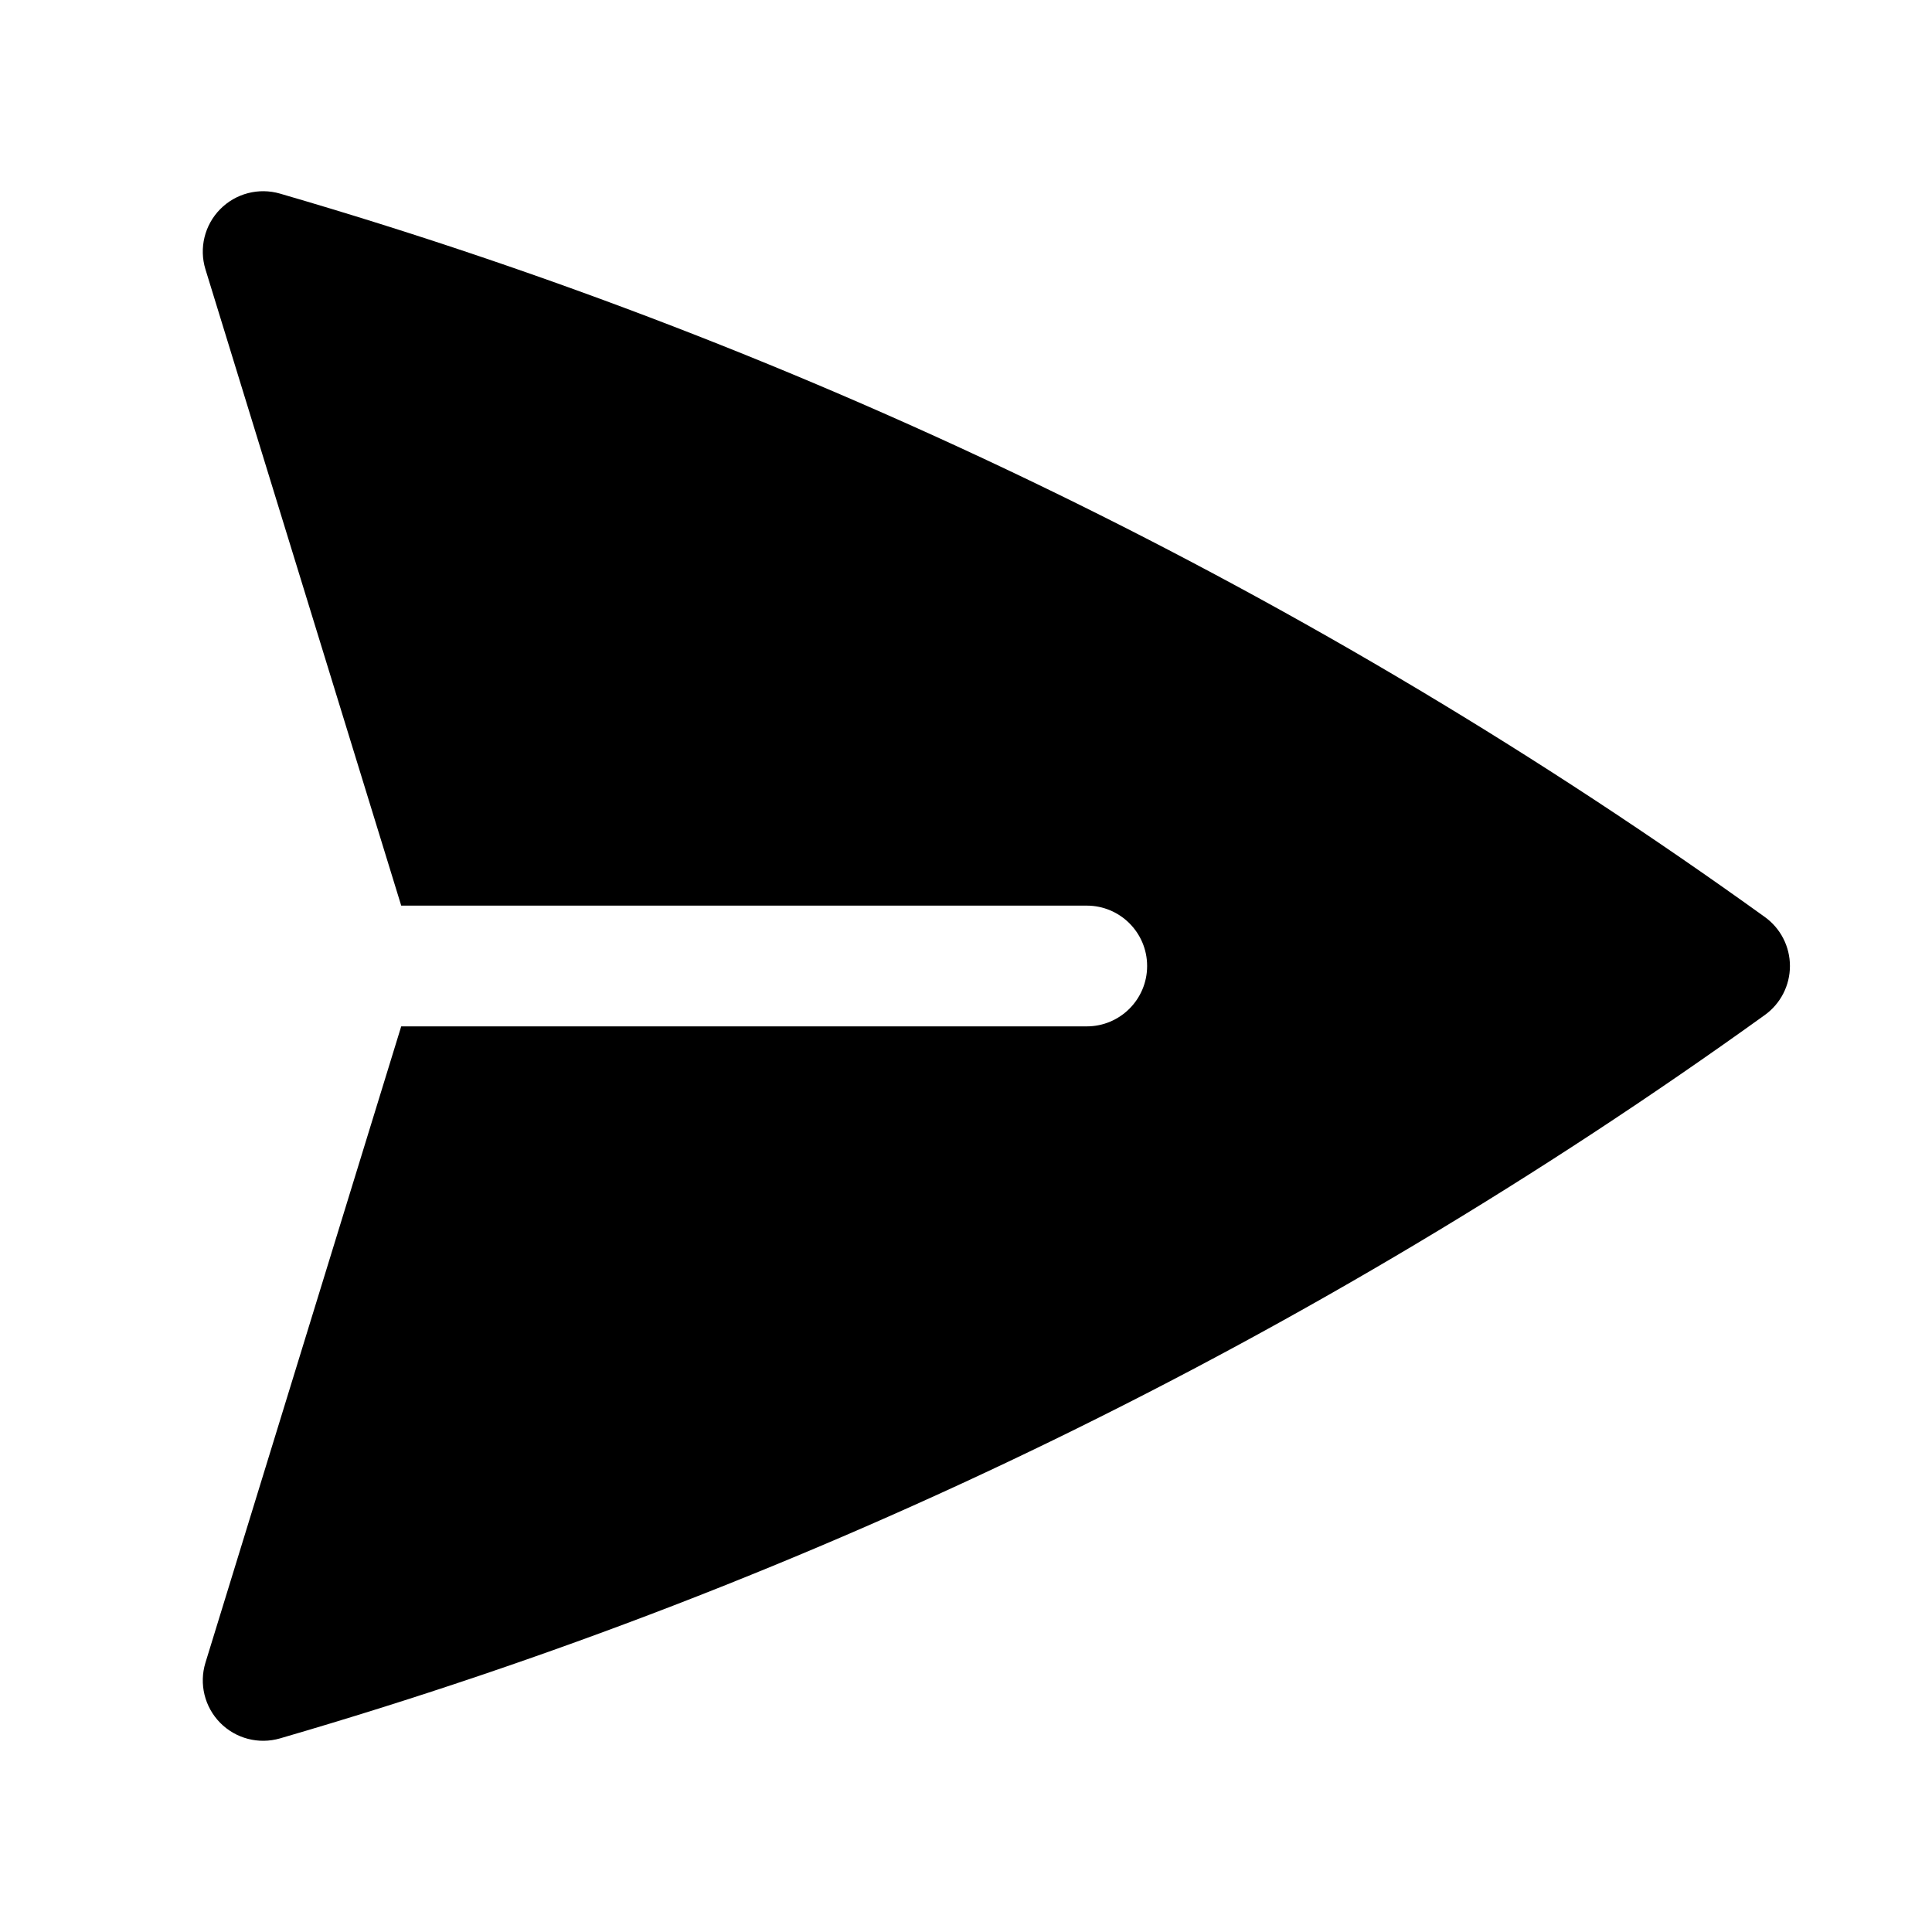
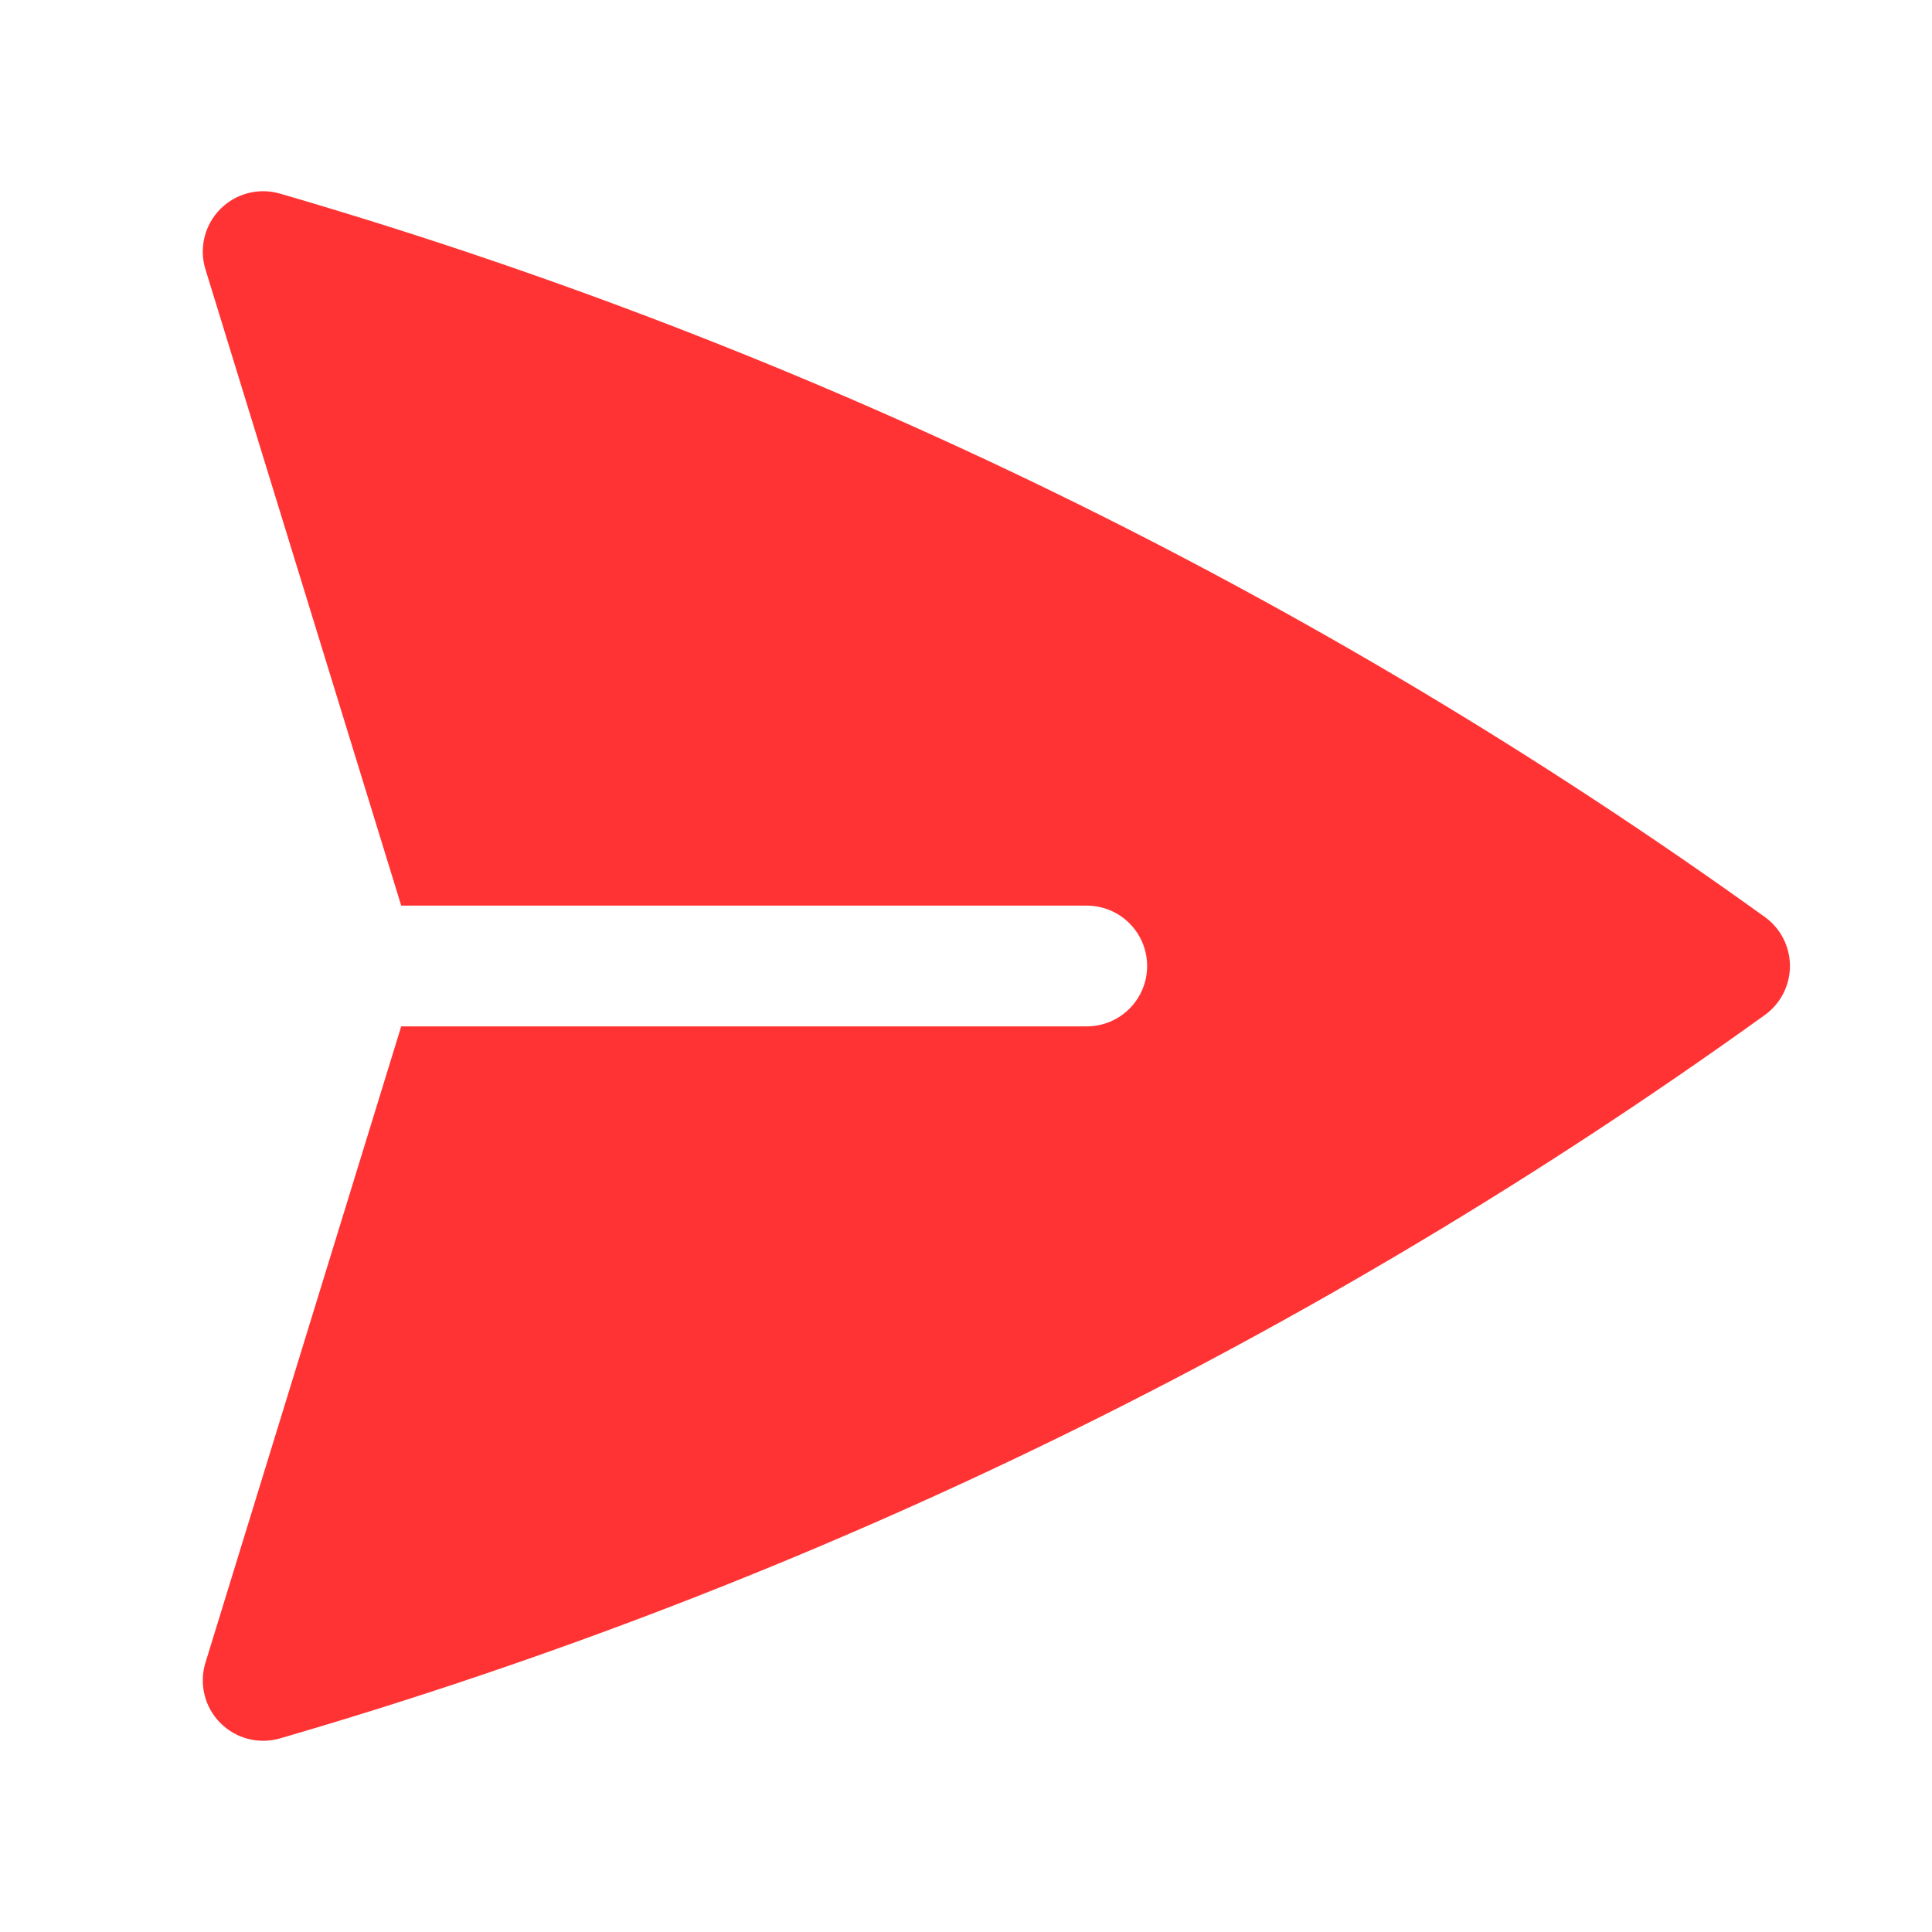
- <svg xmlns="http://www.w3.org/2000/svg" viewBox="0 0 24 24" fill="currentColor" class="w-6 h-6">
+ <svg xmlns="http://www.w3.org/2000/svg" viewBox="0 0 24 24" fill="#ff3333" class="w-6 h-6">
  <path d="M3.478 2.405a.75.75 0 00-.926.94l2.432 7.905H13.5a.75.75 0 010 1.5H4.984l-2.432 7.905a.75.75 0 00.926.94 60.519 60.519 0 0018.445-8.986.75.75 0 000-1.218A60.517 60.517 0 003.478 2.405z" />
</svg>
